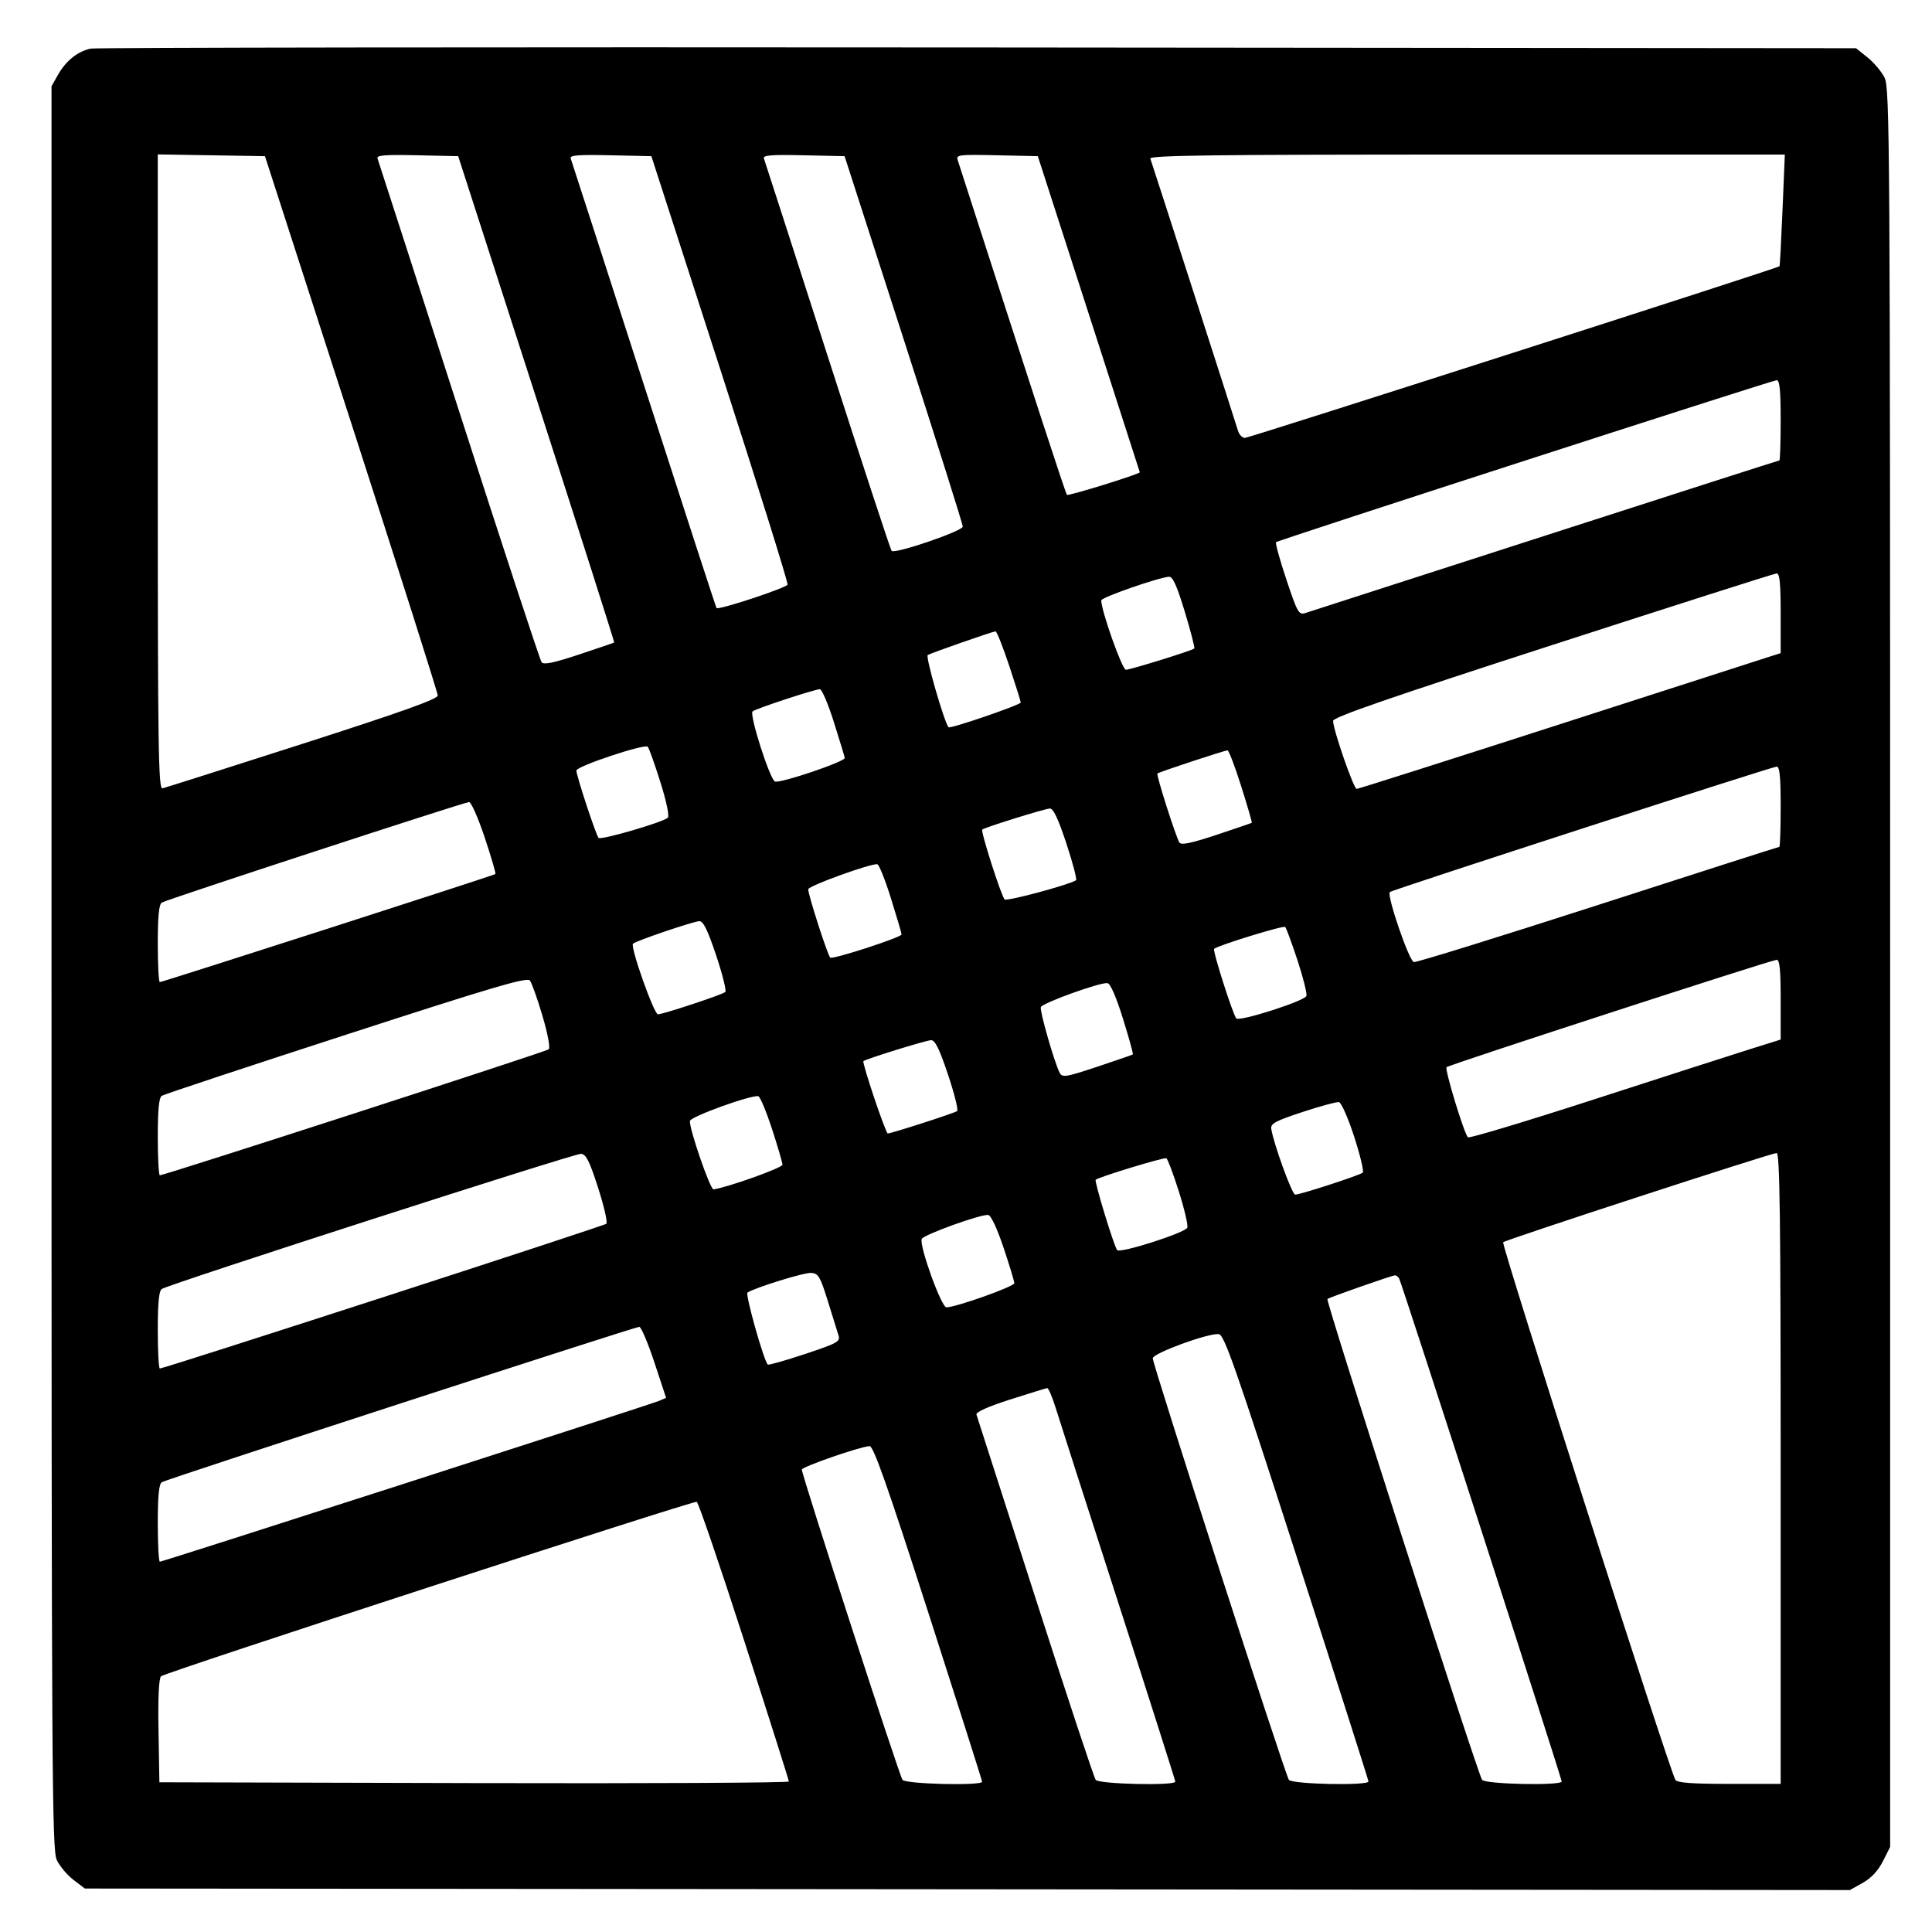
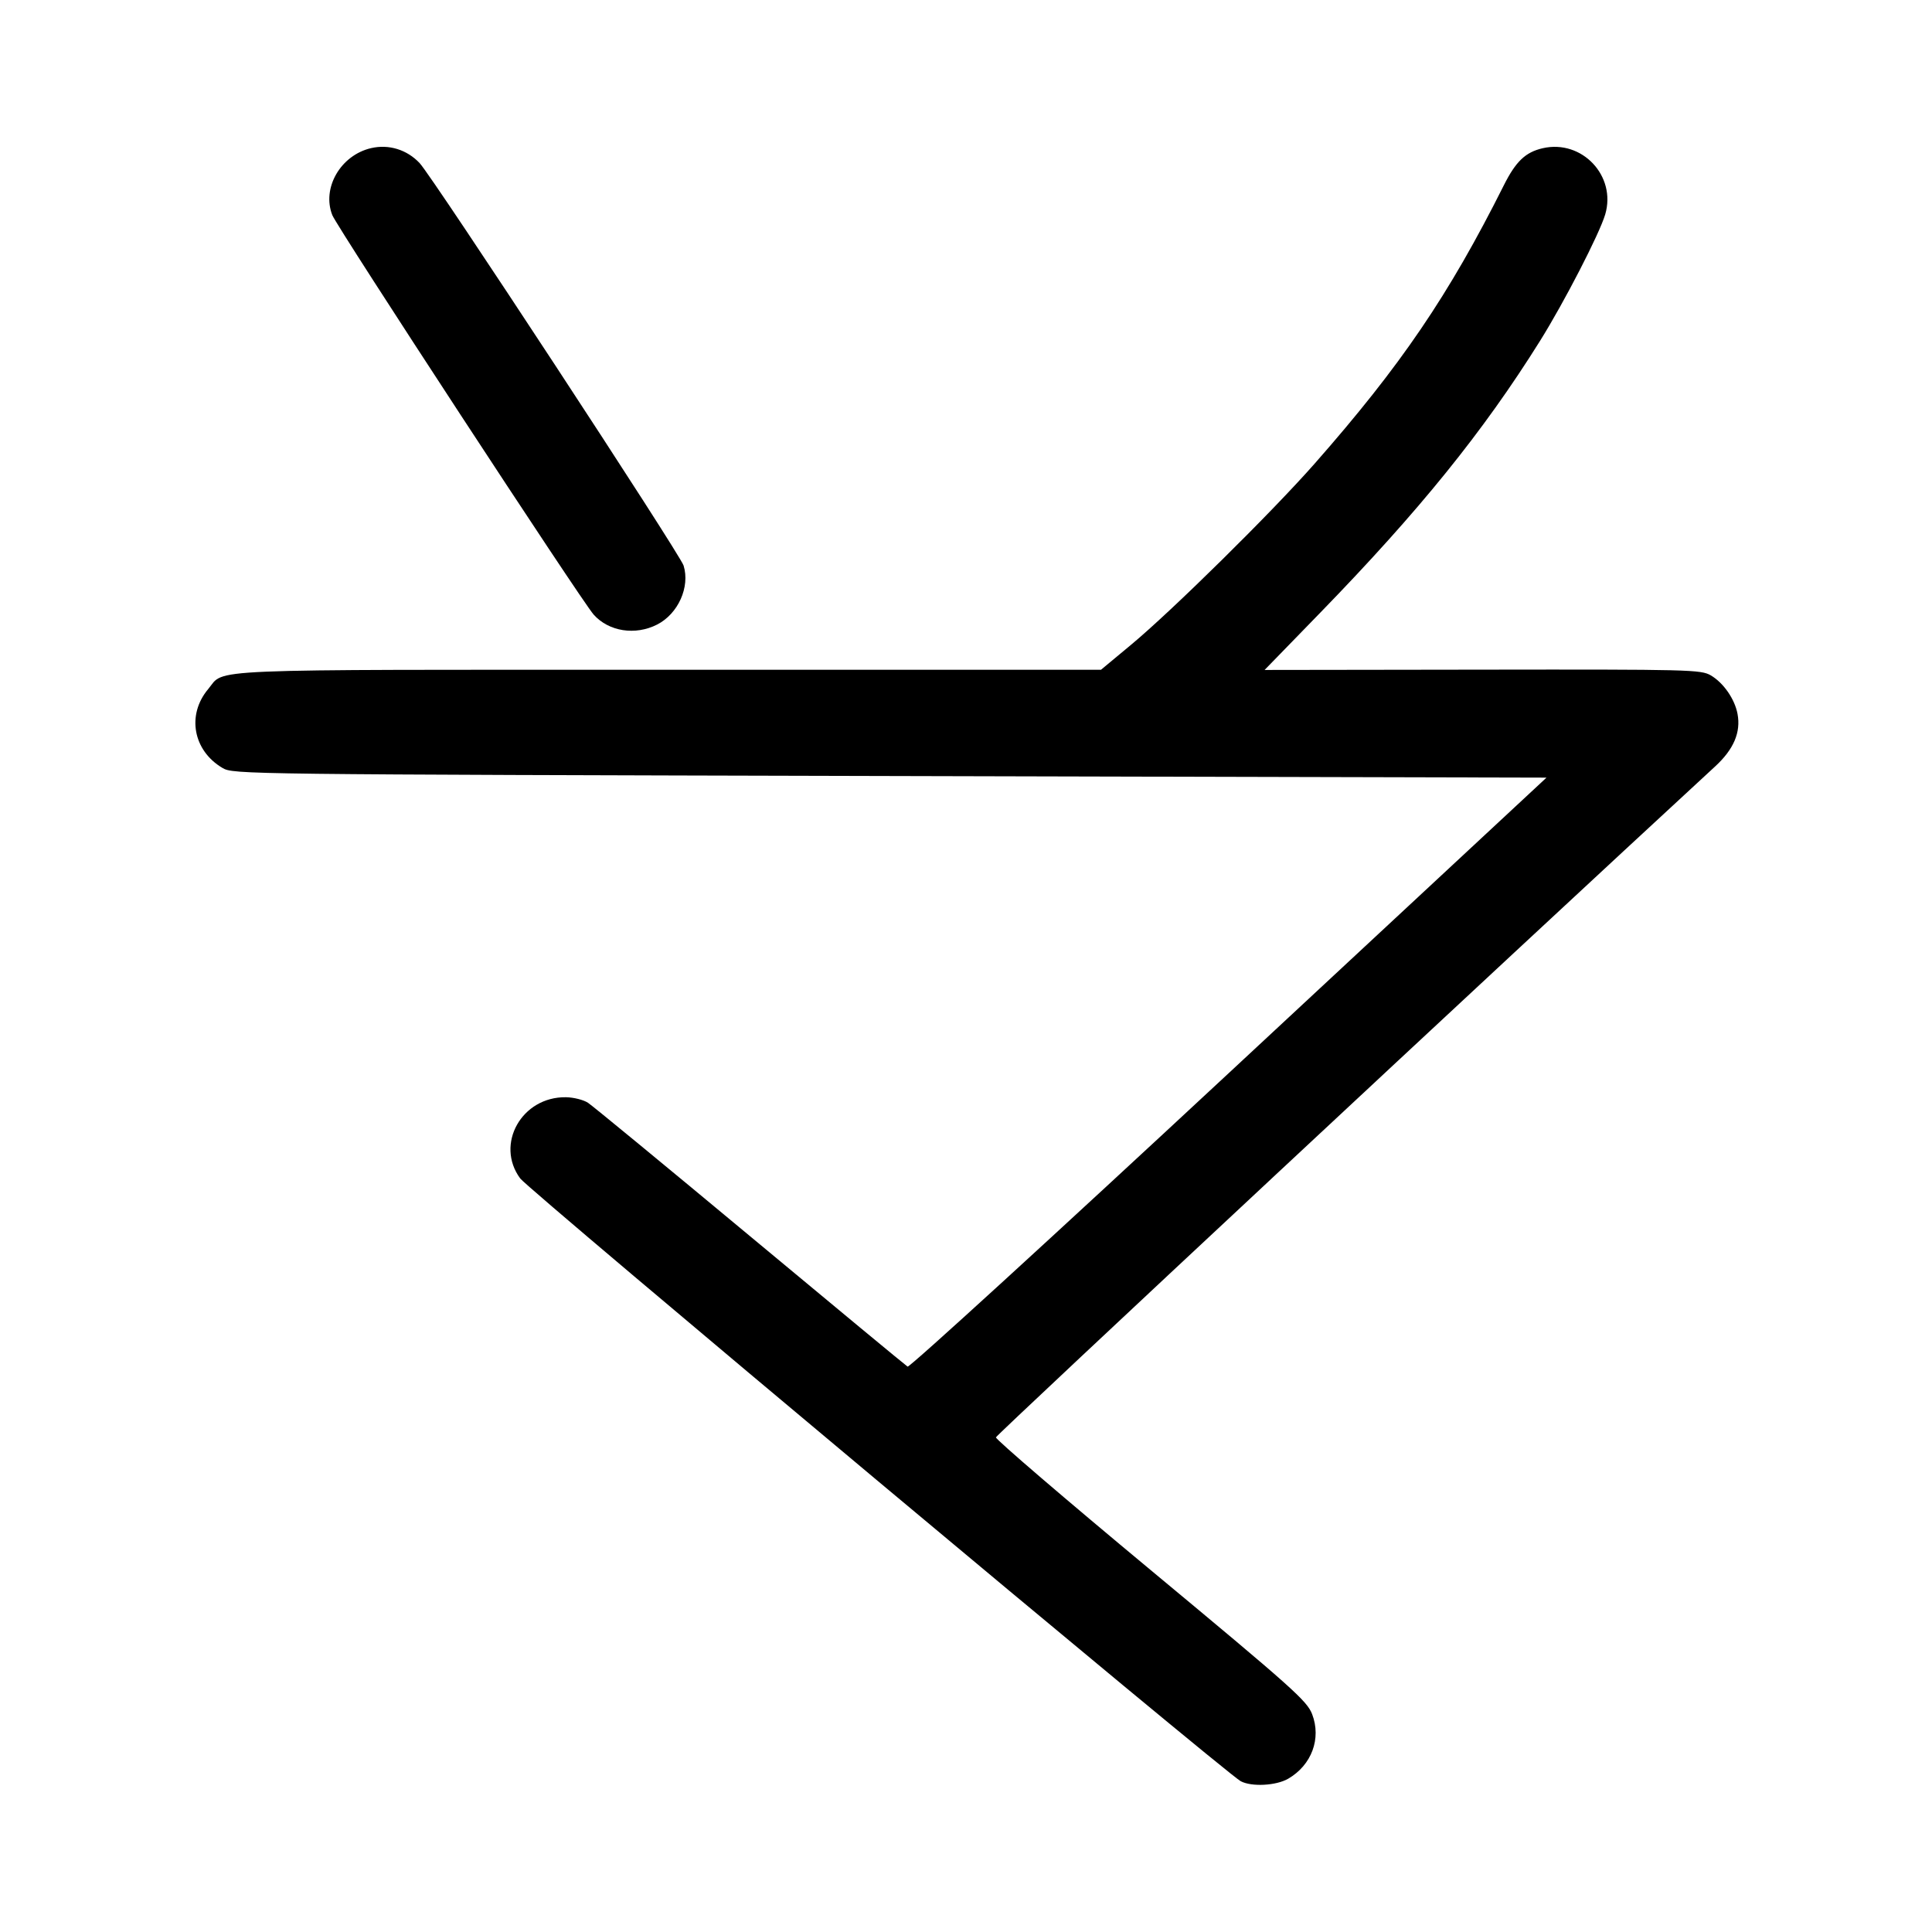
<svg xmlns="http://www.w3.org/2000/svg" width="1000" height="1000" viewBox="0 0 1000 1000" version="1.1" id="svg5">
-   <path d="M46.989 25.157 C 40.310 26.523,34.197 31.379,30.113 38.560 L 26.667 44.621 26.667 500.808 C 26.667 920.246,26.887 957.460,29.401 962.759 C 30.905 965.928,34.784 970.542,38.021 973.011 L 43.907 977.500 500.704 977.894 L 957.500 978.289 964.167 974.554 C 968.556 972.095,972.114 968.282,974.583 963.390 L 978.333 955.960 978.331 500.897 C 978.328 70.950,978.167 45.518,975.414 40.119 C 973.811 36.975,969.839 32.279,966.586 29.682 L 960.671 24.961 506.250 24.564 C 256.318 24.345,49.651 24.612,46.989 25.157 M181.859 219.167 C 206.453 295.250,226.582 358.625,226.591 360.000 C 226.602 361.829,207.802 368.541,156.574 385.000 C 118.056 397.375,85.445 407.742,84.104 408.039 C 81.978 408.509,81.667 387.576,81.667 244.249 L 81.667 79.919 109.405 80.376 L 137.143 80.833 181.859 219.167 M277.728 206.547 C 300.040 275.689,318.117 332.396,317.898 332.562 C 317.679 332.729,309.474 335.529,299.665 338.784 C 286.534 343.142,281.434 344.193,280.330 342.769 C 279.506 341.704,260.241 283.083,237.518 212.500 C 214.796 141.917,195.845 83.206,195.404 82.032 C 194.774 80.352,199.134 79.997,215.882 80.365 L 237.161 80.833 277.728 206.547 M372.709 190.833 C 392.266 251.333,407.986 301.628,407.641 302.599 C 407.037 304.302,371.955 315.880,370.879 314.732 C 370.587 314.421,353.665 262.417,333.274 199.167 C 312.883 135.917,295.840 83.206,295.401 82.032 C 294.774 80.352,299.134 79.997,315.878 80.365 L 337.151 80.833 372.709 190.833 M467.747 175.617 C 484.569 227.748,498.333 271.371,498.333 272.557 C 498.333 274.863,463.239 286.863,461.505 285.150 C 460.958 284.609,446.041 239.167,428.356 184.167 C 410.671 129.167,395.842 83.206,395.403 82.032 C 394.774 80.352,399.134 79.997,415.882 80.365 L 437.160 80.833 467.747 175.617 M563.548 162.500 C 578.054 207.417,589.940 244.292,589.961 244.446 C 590.086 245.344,552.968 256.857,552.252 256.141 C 551.550 255.439,536.468 209.227,495.701 82.866 C 494.811 80.110,496.254 79.932,515.959 80.366 L 537.175 80.833 563.548 162.500 M922.628 108.728 C 921.971 124.528,921.267 137.622,921.064 137.825 C 920.057 138.832,646.496 226.667,644.366 226.667 C 643.005 226.667,641.389 224.979,640.775 222.917 C 639.271 217.869,596.385 84.725,595.411 82.083 C 594.800 80.426,628.263 80.000,759.233 80.000 L 923.823 80.000 922.628 108.728 M921.667 217.500 C 921.667 228.958,921.365 238.333,920.996 238.333 C 920.627 238.333,866.065 255.850,799.746 277.258 C 733.427 298.667,677.550 316.695,675.575 317.321 C 672.260 318.370,671.510 317.035,665.819 299.957 C 662.428 289.782,660.020 281.092,660.466 280.645 C 661.518 279.593,916.839 196.977,919.583 196.800 C 921.146 196.700,921.667 201.873,921.667 217.500 M921.667 317.371 L 921.667 338.075 916.250 339.782 C 913.271 340.721,864.230 356.530,807.270 374.912 C 750.309 393.294,703.031 408.333,702.207 408.333 C 700.654 408.333,690.000 377.605,690.000 373.126 C 690.000 371.240,719.167 361.146,803.750 333.760 C 866.313 313.503,918.438 296.871,919.583 296.798 C 921.145 296.700,921.667 301.848,921.667 317.371 M613.267 316.695 C 616.328 326.795,618.532 335.336,618.166 335.676 C 617.006 336.754,585.059 346.667,582.745 346.667 C 580.850 346.667,570.000 316.095,570.000 310.757 C 570.000 309.224,599.561 298.919,605.101 298.520 C 607.010 298.383,609.185 303.223,613.267 316.695 M522.362 344.586 C 525.646 354.442,528.333 363.005,528.333 363.615 C 528.333 364.836,491.758 377.371,490.963 376.423 C 488.685 373.706,478.928 339.829,480.198 339.044 C 481.886 338.001,513.353 327.012,515.279 326.793 C 515.891 326.724,519.078 334.731,522.362 344.586 M431.609 373.750 C 434.573 383.146,437.111 391.490,437.249 392.292 C 437.573 394.174,403.892 405.571,401.133 404.512 C 398.505 403.504,387.752 369.885,389.526 368.223 C 390.966 366.874,421.385 356.841,424.360 356.734 C 425.384 356.697,428.646 364.354,431.609 373.750 M341.762 404.667 C 344.926 414.719,346.544 422.423,345.666 423.254 C 343.187 425.603,310.975 434.985,309.819 433.695 C 308.444 432.161,298.333 401.470,298.333 398.829 C 298.333 396.637,333.495 384.906,335.263 386.507 C 335.866 387.053,338.791 395.225,341.762 404.667 M642.441 406.944 C 645.683 417.180,648.147 425.699,647.917 425.876 C 647.688 426.053,639.446 428.871,629.603 432.138 C 616.606 436.452,611.370 437.543,610.480 436.123 C 608.601 433.126,598.375 401.069,599.075 400.370 C 599.806 399.638,633.631 388.469,635.358 388.389 C 636.013 388.358,639.200 396.708,642.441 406.944 M921.667 417.500 C 921.667 428.958,921.357 438.333,920.979 438.333 C 920.600 438.333,878.426 451.855,827.259 468.381 C 776.092 484.908,733.140 498.220,731.811 497.964 C 729.351 497.490,717.676 463.445,719.381 461.720 C 720.466 460.622,916.701 396.991,919.583 396.803 C 921.146 396.701,921.667 401.872,921.667 417.500 M250.868 433.438 C 254.247 443.579,256.747 452.116,256.423 452.408 C 255.655 453.100,84.100 508.333,82.719 508.333 C 82.140 508.333,81.667 499.378,81.667 488.432 C 81.667 474.391,82.277 468.133,83.741 467.182 C 86.082 465.660,239.760 415.381,242.779 415.149 C 243.849 415.067,247.489 423.297,250.868 433.438 M551.981 436.660 C 555.311 446.740,557.540 455.283,556.934 455.645 C 552.729 458.157,521.013 466.659,519.987 465.550 C 518.173 463.587,507.506 430.265,508.415 429.397 C 509.549 428.313,540.456 418.674,543.380 418.492 C 545.184 418.379,547.689 423.671,551.981 436.660 M461.204 465.129 C 464.190 474.683,466.641 483.025,466.650 483.666 C 466.671 485.142,431.316 496.647,429.744 495.675 C 428.539 494.930,418.333 463.286,418.333 460.295 C 418.333 458.543,451.264 446.637,454.136 447.351 C 455.037 447.575,458.217 455.575,461.204 465.129 M370.679 494.507 C 373.964 504.319,376.093 512.851,375.410 513.466 C 373.868 514.854,343.212 525.000,340.560 525.000 C 338.471 525.000,326.104 490.022,327.637 488.451 C 329.014 487.042,358.715 476.950,361.936 476.798 C 364.006 476.700,366.212 481.169,370.679 494.507 M671.616 497.140 C 674.566 506.109,676.619 514.387,676.178 515.536 C 675.172 518.157,641.546 528.917,639.911 527.141 C 638.163 525.241,627.523 491.905,628.415 491.119 C 630.468 489.309,664.308 478.891,665.209 479.792 C 665.783 480.365,668.666 488.171,671.616 497.140 M921.667 517.371 L 921.667 538.074 905.417 543.176 C 896.479 545.982,860.297 557.633,825.011 569.066 C 789.725 580.500,760.372 589.325,759.782 588.678 C 757.699 586.393,747.677 553.434,748.741 552.370 C 749.974 551.137,916.402 497.003,919.583 496.800 C 921.145 496.700,921.667 501.848,921.667 517.371 M280.784 525.812 C 283.528 535.105,284.880 542.373,284.006 543.136 C 282.605 544.359,85.118 608.333,82.744 608.333 C 82.152 608.333,81.667 599.378,81.667 588.432 C 81.667 574.360,82.276 568.135,83.746 567.182 C 84.890 566.440,127.828 552.203,179.163 535.543 C 255.640 510.724,272.821 505.663,274.278 507.527 C 275.256 508.778,278.183 517.006,280.784 525.812 M581.247 527.257 C 584.345 537.204,586.644 545.535,586.356 545.771 C 586.069 546.006,577.769 548.875,567.912 552.147 C 551.632 557.550,549.853 557.839,548.501 555.298 C 545.841 550.297,538.077 523.269,538.735 521.296 C 539.440 519.179,569.413 508.375,573.224 508.864 C 574.722 509.056,577.720 515.928,581.247 527.257 M490.679 556.174 C 493.964 565.986,496.093 574.494,495.410 575.082 C 494.247 576.081,461.429 586.667,459.495 586.667 C 458.411 586.667,446.083 550.009,446.911 549.247 C 448.143 548.112,479.296 538.464,481.936 538.400 C 483.990 538.351,486.248 542.941,490.679 556.174 M399.573 584.300 C 402.547 593.393,404.984 601.749,404.990 602.868 C 404.998 604.455,376.773 614.543,369.324 615.616 C 367.607 615.863,356.550 583.737,357.125 580.172 C 357.484 577.945,388.891 566.605,392.500 567.400 C 393.417 567.602,396.600 575.207,399.573 584.300 M700.908 588.299 C 704.021 597.905,706.028 606.293,705.367 606.938 C 704.006 608.268,673.103 618.333,670.382 618.333 C 668.775 618.333,659.222 592.055,658.004 584.286 C 657.579 581.577,660.120 580.208,674.167 575.577 C 683.333 572.555,691.827 570.252,693.041 570.458 C 694.255 570.664,697.795 578.693,700.908 588.299 M309.592 614.833 C 312.659 624.366,314.567 632.729,313.834 633.418 C 312.594 634.583,85.085 708.333,82.733 708.333 C 82.146 708.333,81.667 699.378,81.667 688.432 C 81.667 674.375,82.277 668.134,83.744 667.182 C 87.789 664.556,297.551 596.921,300.758 597.208 C 303.357 597.441,305.147 601.012,309.592 614.833 M921.667 760.000 L 921.667 923.333 895.098 923.333 C 875.674 923.333,868.167 922.773,867.182 921.250 C 864.307 916.809,776.936 644.100,778.031 642.988 C 779.305 641.694,916.219 597.022,919.583 596.802 C 921.237 596.695,921.667 630.372,921.667 760.000 M610.166 616.679 C 613.048 625.769,615.019 634.212,614.548 635.442 C 613.541 638.066,579.786 648.868,578.237 647.062 C 576.647 645.208,566.339 611.439,567.123 610.655 C 568.519 609.259,602.547 598.897,603.714 599.512 C 604.381 599.864,607.285 607.589,610.166 616.679 M519.435 645.769 C 522.496 654.901,525.000 663.179,525.000 664.165 C 525.000 665.915,494.771 676.667,489.852 676.667 C 487.252 676.667,475.816 645.051,477.063 641.310 C 477.769 639.194,507.727 628.370,511.518 628.862 C 512.917 629.043,516.125 635.895,519.435 645.769 M428.451 673.333 C 430.864 681.125,433.353 689.116,433.982 691.092 C 435.036 694.408,433.706 695.155,416.624 700.848 C 406.449 704.238,397.799 706.688,397.402 706.291 C 395.278 704.167,385.614 669.817,386.915 669.013 C 391.345 666.275,416.405 658.557,419.948 658.839 C 423.585 659.129,424.572 660.812,428.451 673.333 M724.163 661.661 C 725.370 663.614,808.302 920.243,808.321 922.083 C 808.344 924.346,768.908 923.549,767.127 921.250 C 764.920 918.401,686.097 673.348,687.073 672.371 C 687.863 671.582,719.858 660.360,721.985 660.126 C 722.618 660.057,723.599 660.748,724.163 661.661 M338.679 705.089 L 344.765 723.512 341.133 725.084 C 336.713 726.997,84.258 808.333,82.741 808.333 C 82.150 808.333,81.667 799.378,81.667 788.432 C 81.667 774.378,82.277 768.134,83.743 767.182 C 86.018 765.704,328.104 686.935,330.880 686.769 C 331.822 686.713,335.331 694.957,338.679 705.089 M671.199 805.833 C 691.607 869.083,708.312 921.396,708.319 922.083 C 708.345 924.347,668.908 923.549,667.132 921.250 C 665.231 918.789,596.667 706.470,596.667 703.045 C 596.667 700.471,625.174 690.020,630.796 690.533 C 633.640 690.792,639.174 706.585,671.199 805.833 M546.423 728.750 C 548.196 734.479,562.851 780.083,578.990 830.092 C 595.129 880.101,608.333 921.539,608.333 922.176 C 608.333 924.376,568.862 923.490,567.131 921.250 C 566.245 920.104,552.151 877.542,535.810 826.667 C 519.469 775.792,505.788 733.273,505.408 732.180 C 504.971 730.923,511.350 728.070,522.776 724.410 C 532.707 721.229,541.366 718.560,542.016 718.480 C 542.667 718.399,544.650 723.021,546.423 728.750 M480.504 834.721 C 495.810 882.234,508.333 921.609,508.333 922.221 C 508.333 924.391,468.840 923.460,467.132 921.250 C 465.497 919.134,414.976 763.427,415.029 760.670 C 415.058 759.206,444.928 748.838,450.087 748.502 C 452.068 748.373,459.202 768.597,480.504 834.721 M385.197 849.238 C 397.903 888.615,408.307 921.400,408.316 922.092 C 408.326 922.784,335.021 923.159,245.417 922.925 L 82.500 922.500 82.040 895.960 C 81.741 878.773,82.206 868.794,83.358 867.642 C 85.278 865.722,358.205 776.833,360.631 777.338 C 361.436 777.506,372.491 809.861,385.197 849.238 " stroke="none" fill-rule="evenodd" fill="#000000" />
+   <path d="M192.125 76.660 C 176.325 80.292,166.458 97.315,172.009 111.366 C 174.536 117.764,301.095 311.196,307.291 318.131 C 315.113 326.886,328.831 329.031,340.132 323.266 C 351.021 317.711,357.256 303.802,353.822 292.726 C 351.980 286.784,224.028 91.691,217.214 84.435 C 210.674 77.471,201.272 74.557,192.125 76.660 M798.538 76.711 C 789.591 78.758,784.583 83.530,778.369 95.931 C 749.897 152.748,725.046 189.305,680.431 240.000 C 658.264 265.188,606.649 316.112,585.353 333.805 L 569.873 346.667 345.687 346.667 C 99.761 346.667,116.771 345.952,107.763 356.659 C 96.547 369.987,99.908 388.508,115.174 397.500 C 120.771 400.796,124.596 400.843,460.648 401.667 L 800.463 402.500 635.976 555.460 C 545.508 639.588,470.719 707.944,469.777 707.362 C 468.836 706.781,432.178 676.437,388.315 639.933 C 344.453 603.429,306.667 572.318,304.347 570.798 C 302.027 569.278,296.895 567.985,292.944 567.925 C 270.061 567.580,256.179 592.226,269.263 609.970 C 273.740 616.042,634.457 917.808,642.175 921.939 C 647.813 924.956,660.564 924.284,666.802 920.641 C 678.930 913.558,683.992 899.904,679.172 887.281 C 676.533 880.372,669.195 873.821,595.712 812.769 C 551.400 775.955,515.300 744.997,515.489 743.974 C 515.742 742.608,781.076 495.090,887.793 396.668 C 897.395 387.813,901.128 379.035,899.342 369.514 C 897.896 361.805,892.062 353.404,885.489 349.566 C 880.416 346.603,874.661 346.459,767.354 346.609 L 654.552 346.766 683.338 317.157 C 734.533 264.498,767.738 223.436,797.107 176.466 C 809.640 156.424,827.899 120.994,830.854 110.987 C 836.737 91.064,818.828 72.070,798.538 76.711 " stroke="none" fill-rule="evenodd" fill="black" />
</svg>
